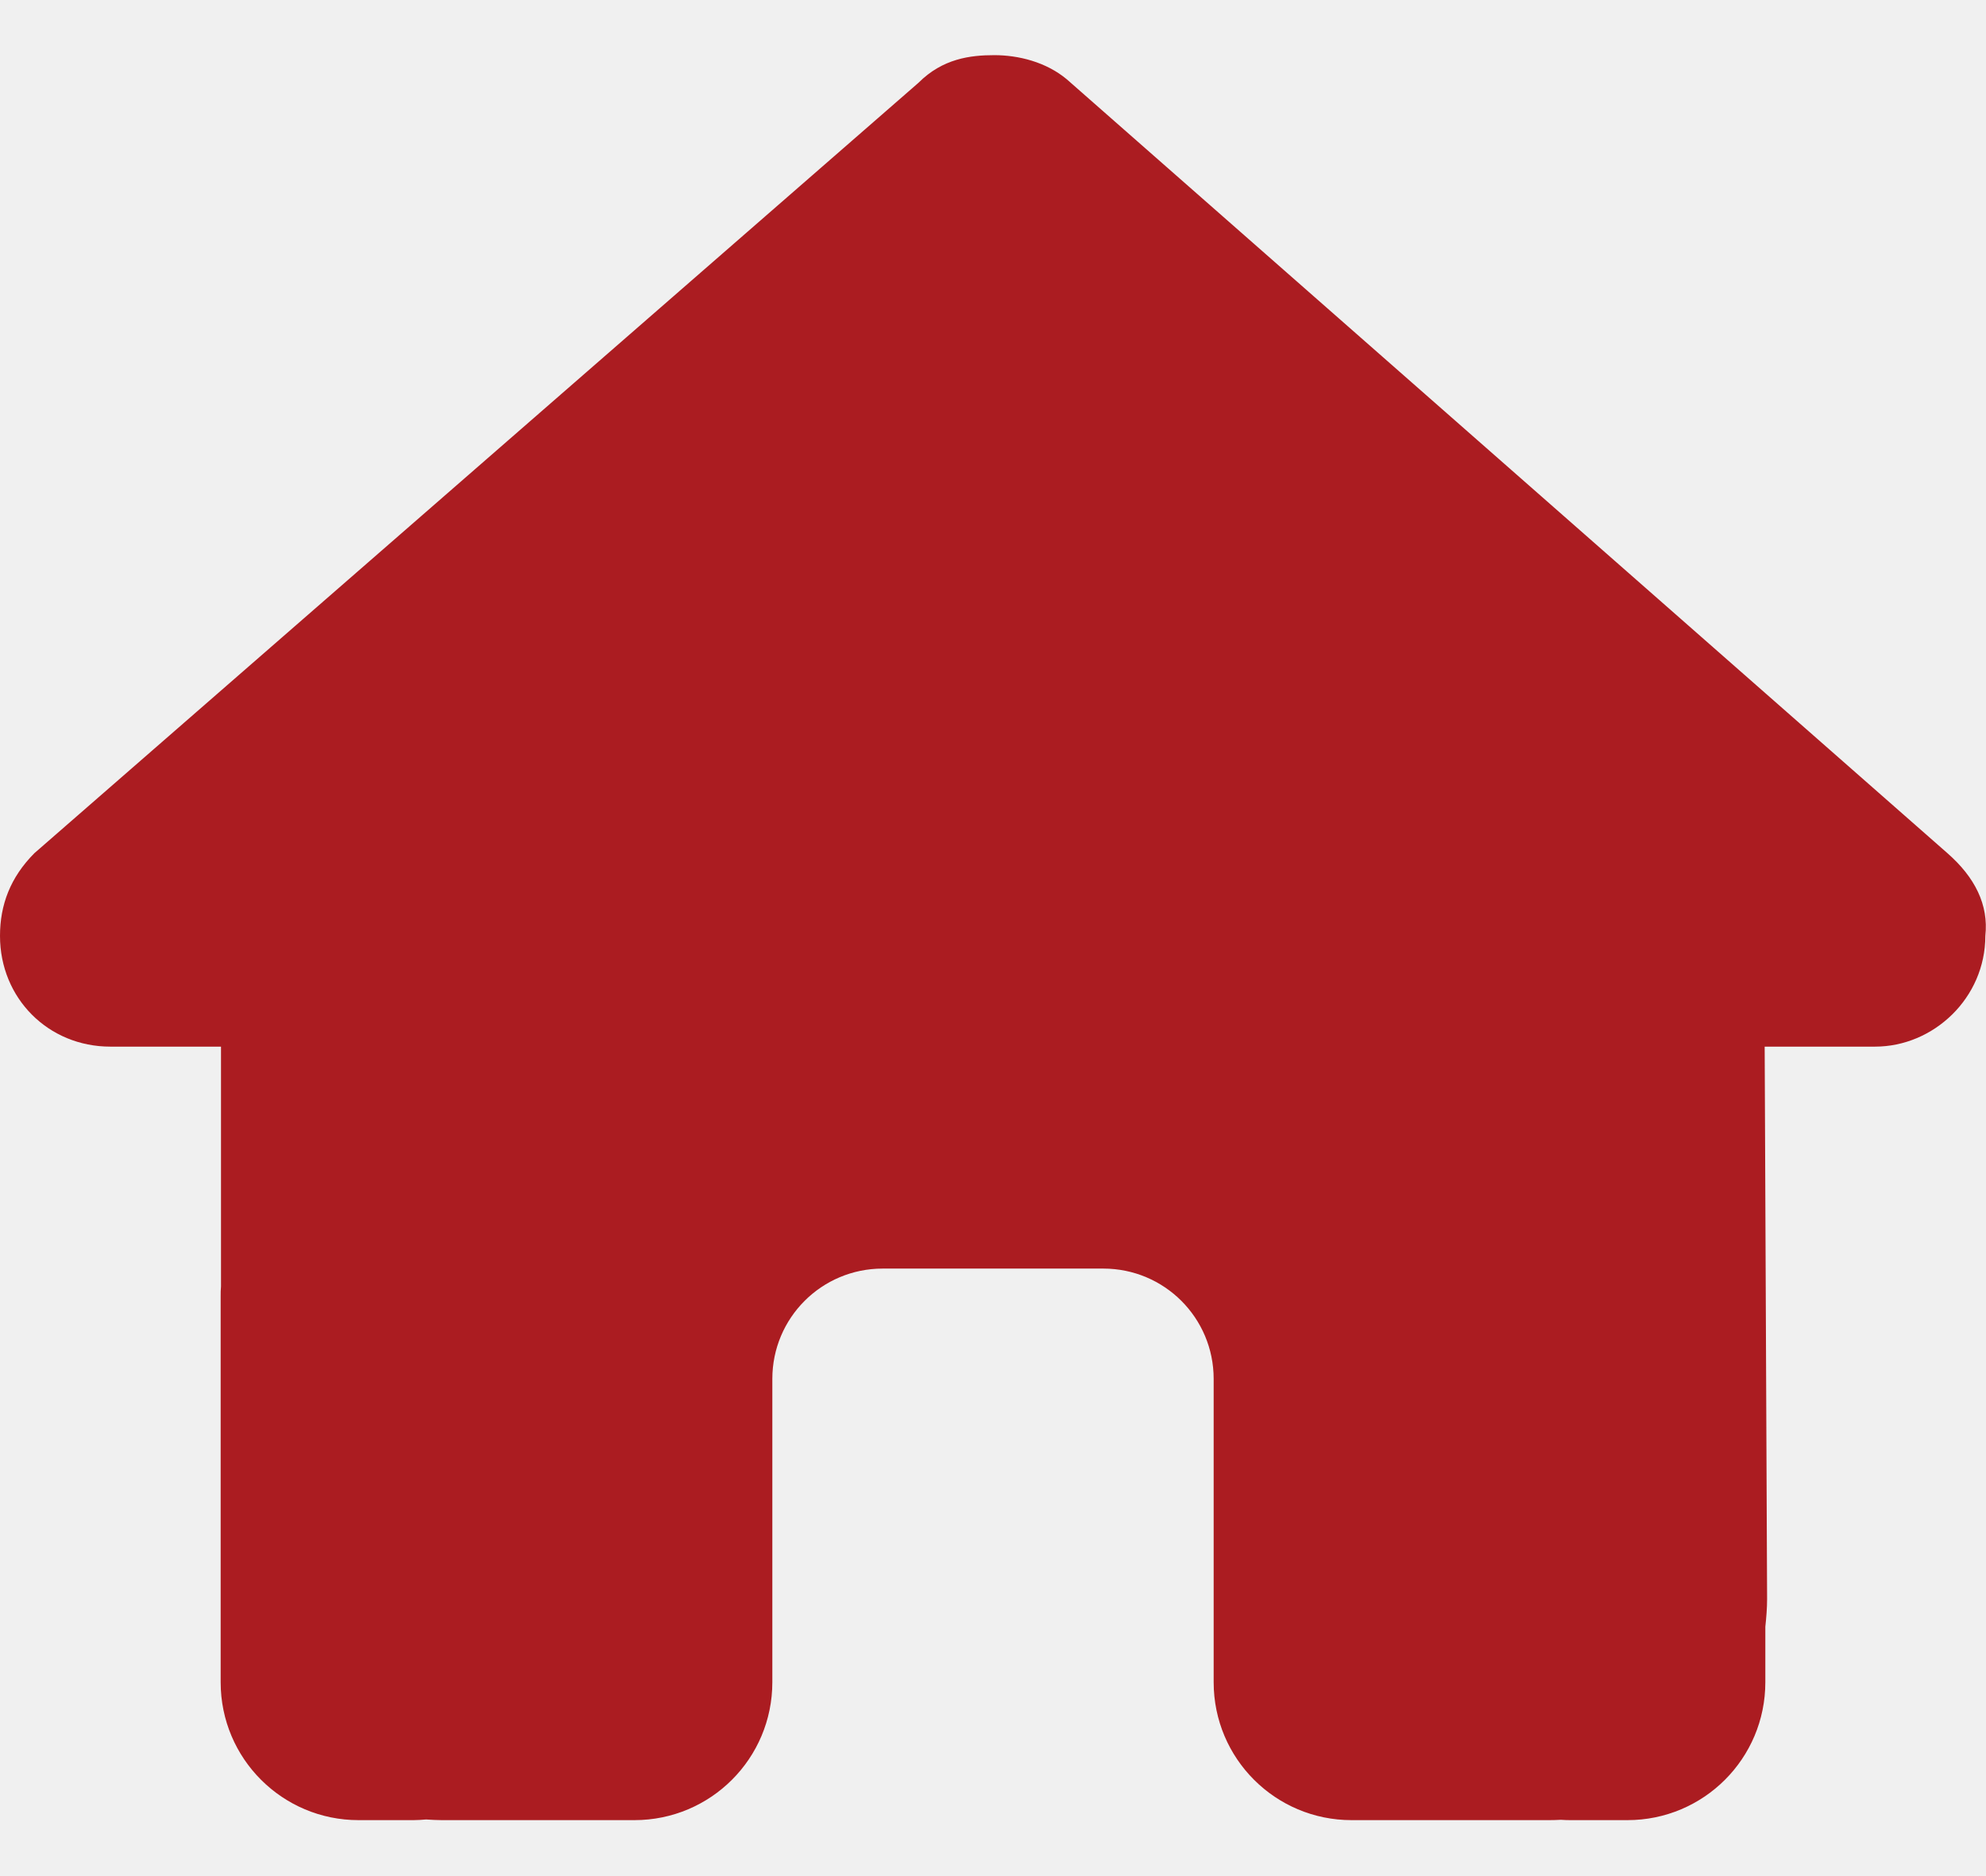
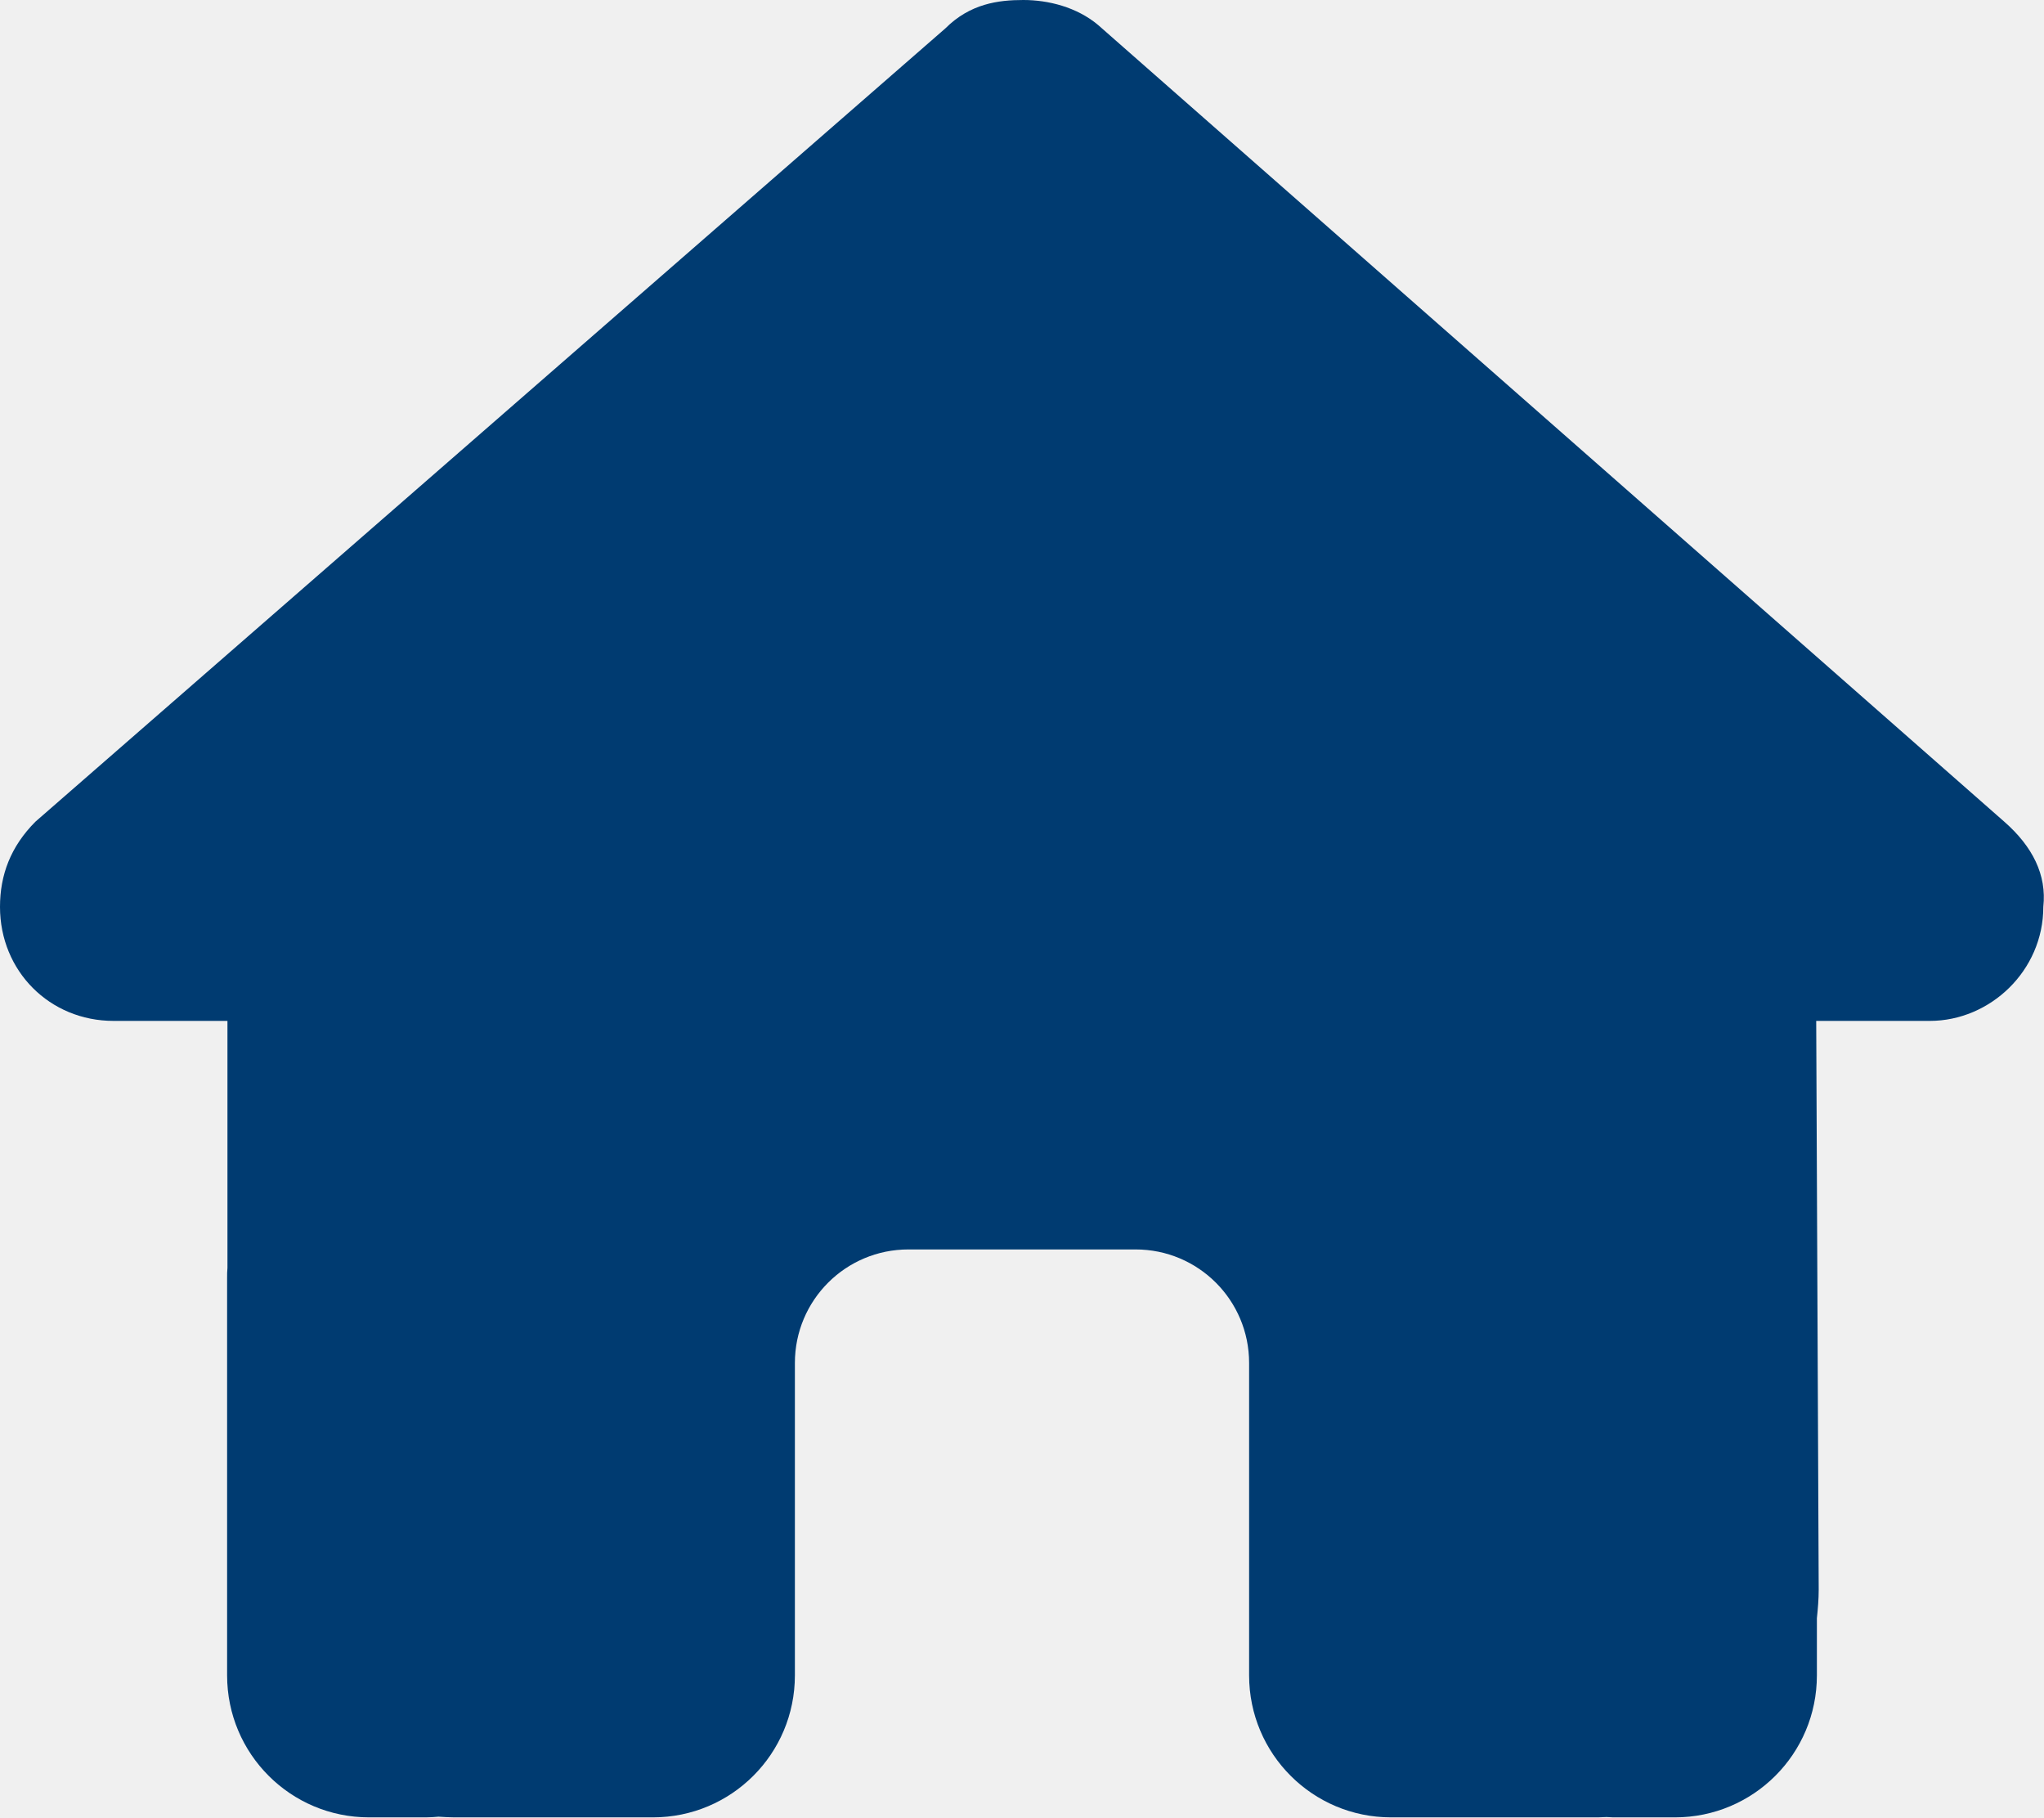
- <svg xmlns="http://www.w3.org/2000/svg" width="18" height="17" viewBox="0 0 18 17" fill="none">
-   <path d="M17.994 8.484C17.994 9.047 17.525 9.488 16.994 9.488H15.994L16.016 14.494C16.016 14.578 16.009 14.662 16 14.747V15.25C16 15.941 15.441 16.5 14.75 16.5H14.25C14.216 16.5 14.181 16.5 14.147 16.497C14.103 16.5 14.059 16.5 14.016 16.5H13H12.25C11.559 16.5 11 15.941 11 15.25V14.5V12.5C11 11.947 10.553 11.5 10 11.5H8C7.447 11.5 7 11.947 7 12.5V14.5V15.25C7 15.941 6.441 16.5 5.75 16.5H5H4.003C3.956 16.5 3.909 16.497 3.862 16.494C3.825 16.497 3.788 16.5 3.75 16.5H3.25C2.559 16.5 2 15.941 2 15.25V11.75C2 11.722 2 11.691 2.003 11.662V9.488H1C0.438 9.488 0 9.05 0 8.484C0 8.203 0.094 7.953 0.312 7.734L8.325 0.75C8.544 0.531 8.794 0.5 9.012 0.5C9.231 0.5 9.481 0.562 9.669 0.719L17.65 7.734C17.9 7.953 18.025 8.203 17.994 8.484Z" fill="#AB1C21" />
+ <svg xmlns="http://www.w3.org/2000/svg" width="18" height="16" viewBox="0 0 18 16" fill="none">
+   <g clip-path="url(#clip0_10309_129)">
+     <path d="M17.994 7.984C17.994 8.547 17.525 8.988 16.994 8.988H15.994L16.016 13.994C16.016 14.078 16.009 14.162 16 14.247V14.75C16 15.441 15.441 16 14.75 16H14.25C14.216 16 14.181 16 14.147 15.997C14.103 16 14.059 16 14.016 16H13H12.25C11.559 16 11 15.441 11 14.75V14V12C11 11.447 10.553 11 10 11H8C7.447 11 7 11.447 7 12V14V14.75C7 15.441 6.441 16 5.75 16H5H4.003C3.956 16 3.909 15.997 3.862 15.994C3.825 15.997 3.788 16 3.75 16H3.25C2.559 16 2 15.441 2 14.75V11.25C2 11.222 2 11.191 2.003 11.162V8.988H1C0.438 8.988 0 8.55 0 7.984C0 7.703 0.094 7.453 0.312 7.234L8.325 0.25C8.544 0.031 8.794 0 9.012 0C9.231 0 9.481 0.062 9.669 0.219L17.65 7.234C17.9 7.453 18.025 7.703 17.994 7.984Z" fill="#003B71" />
+   </g>
+   <defs>
+     <clipPath id="clip0_10309_129">
+       <rect width="18" height="16" fill="white" />
+     </clipPath>
+   </defs>
</svg>
